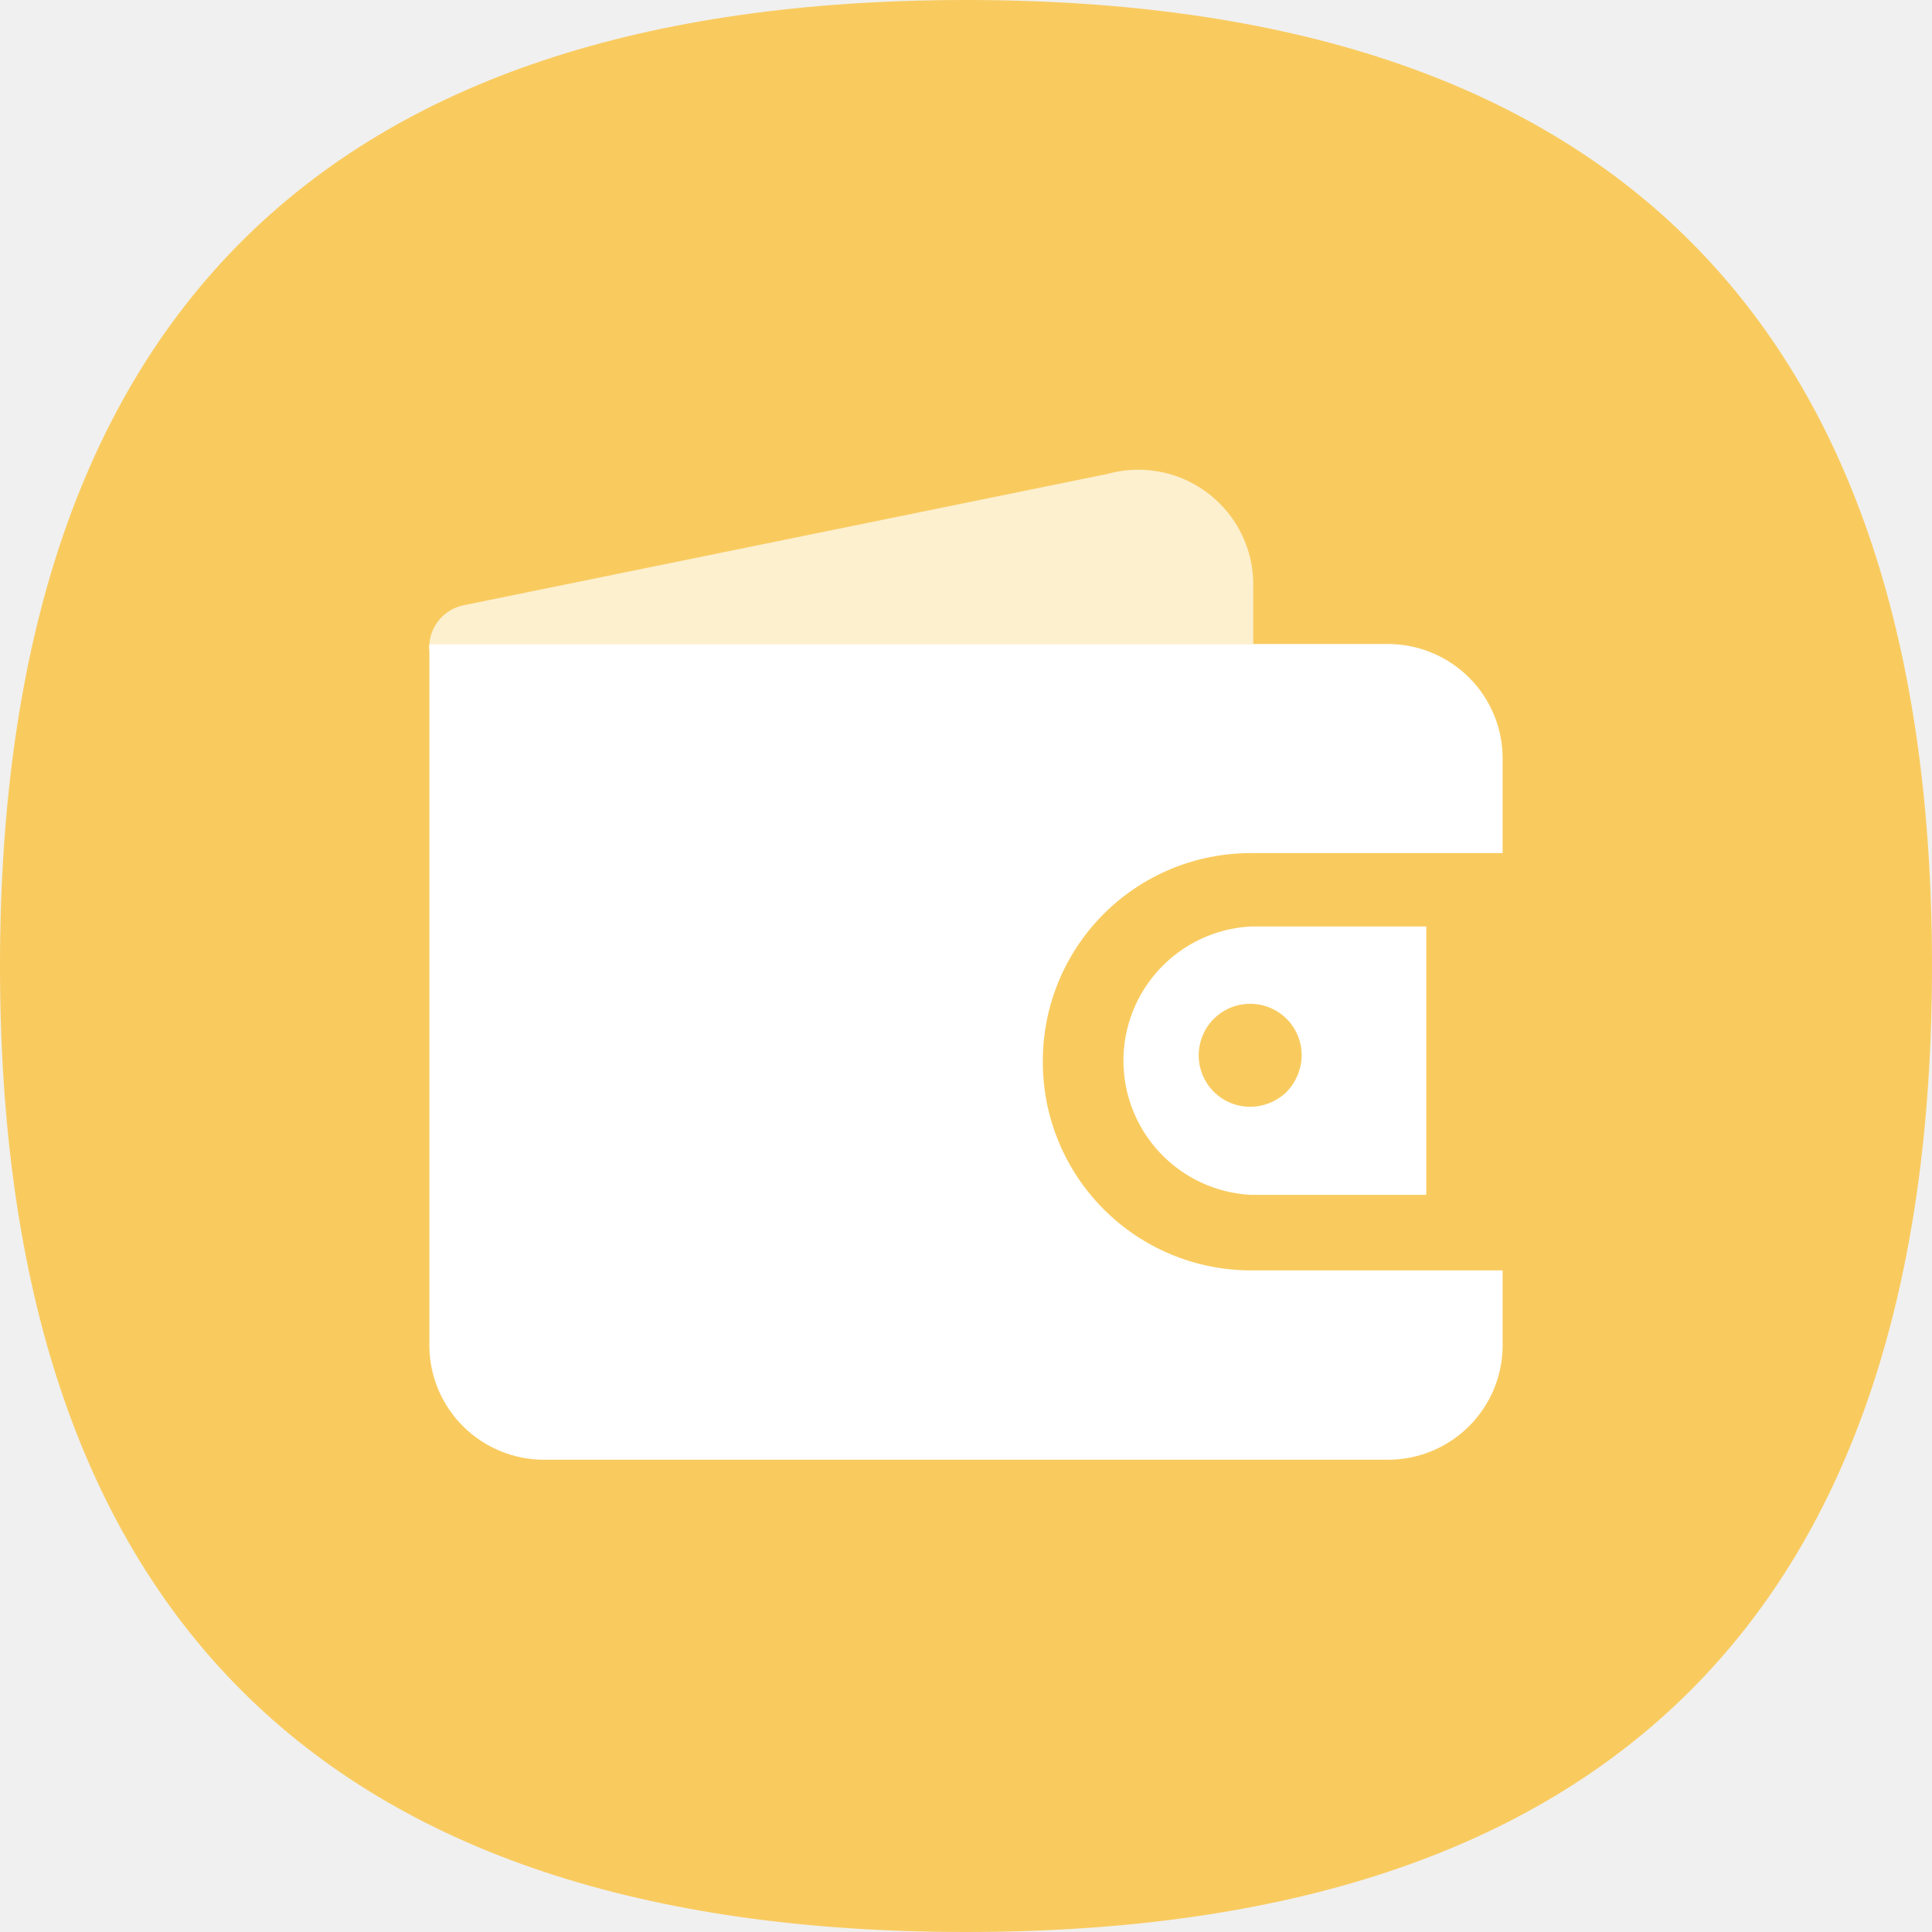
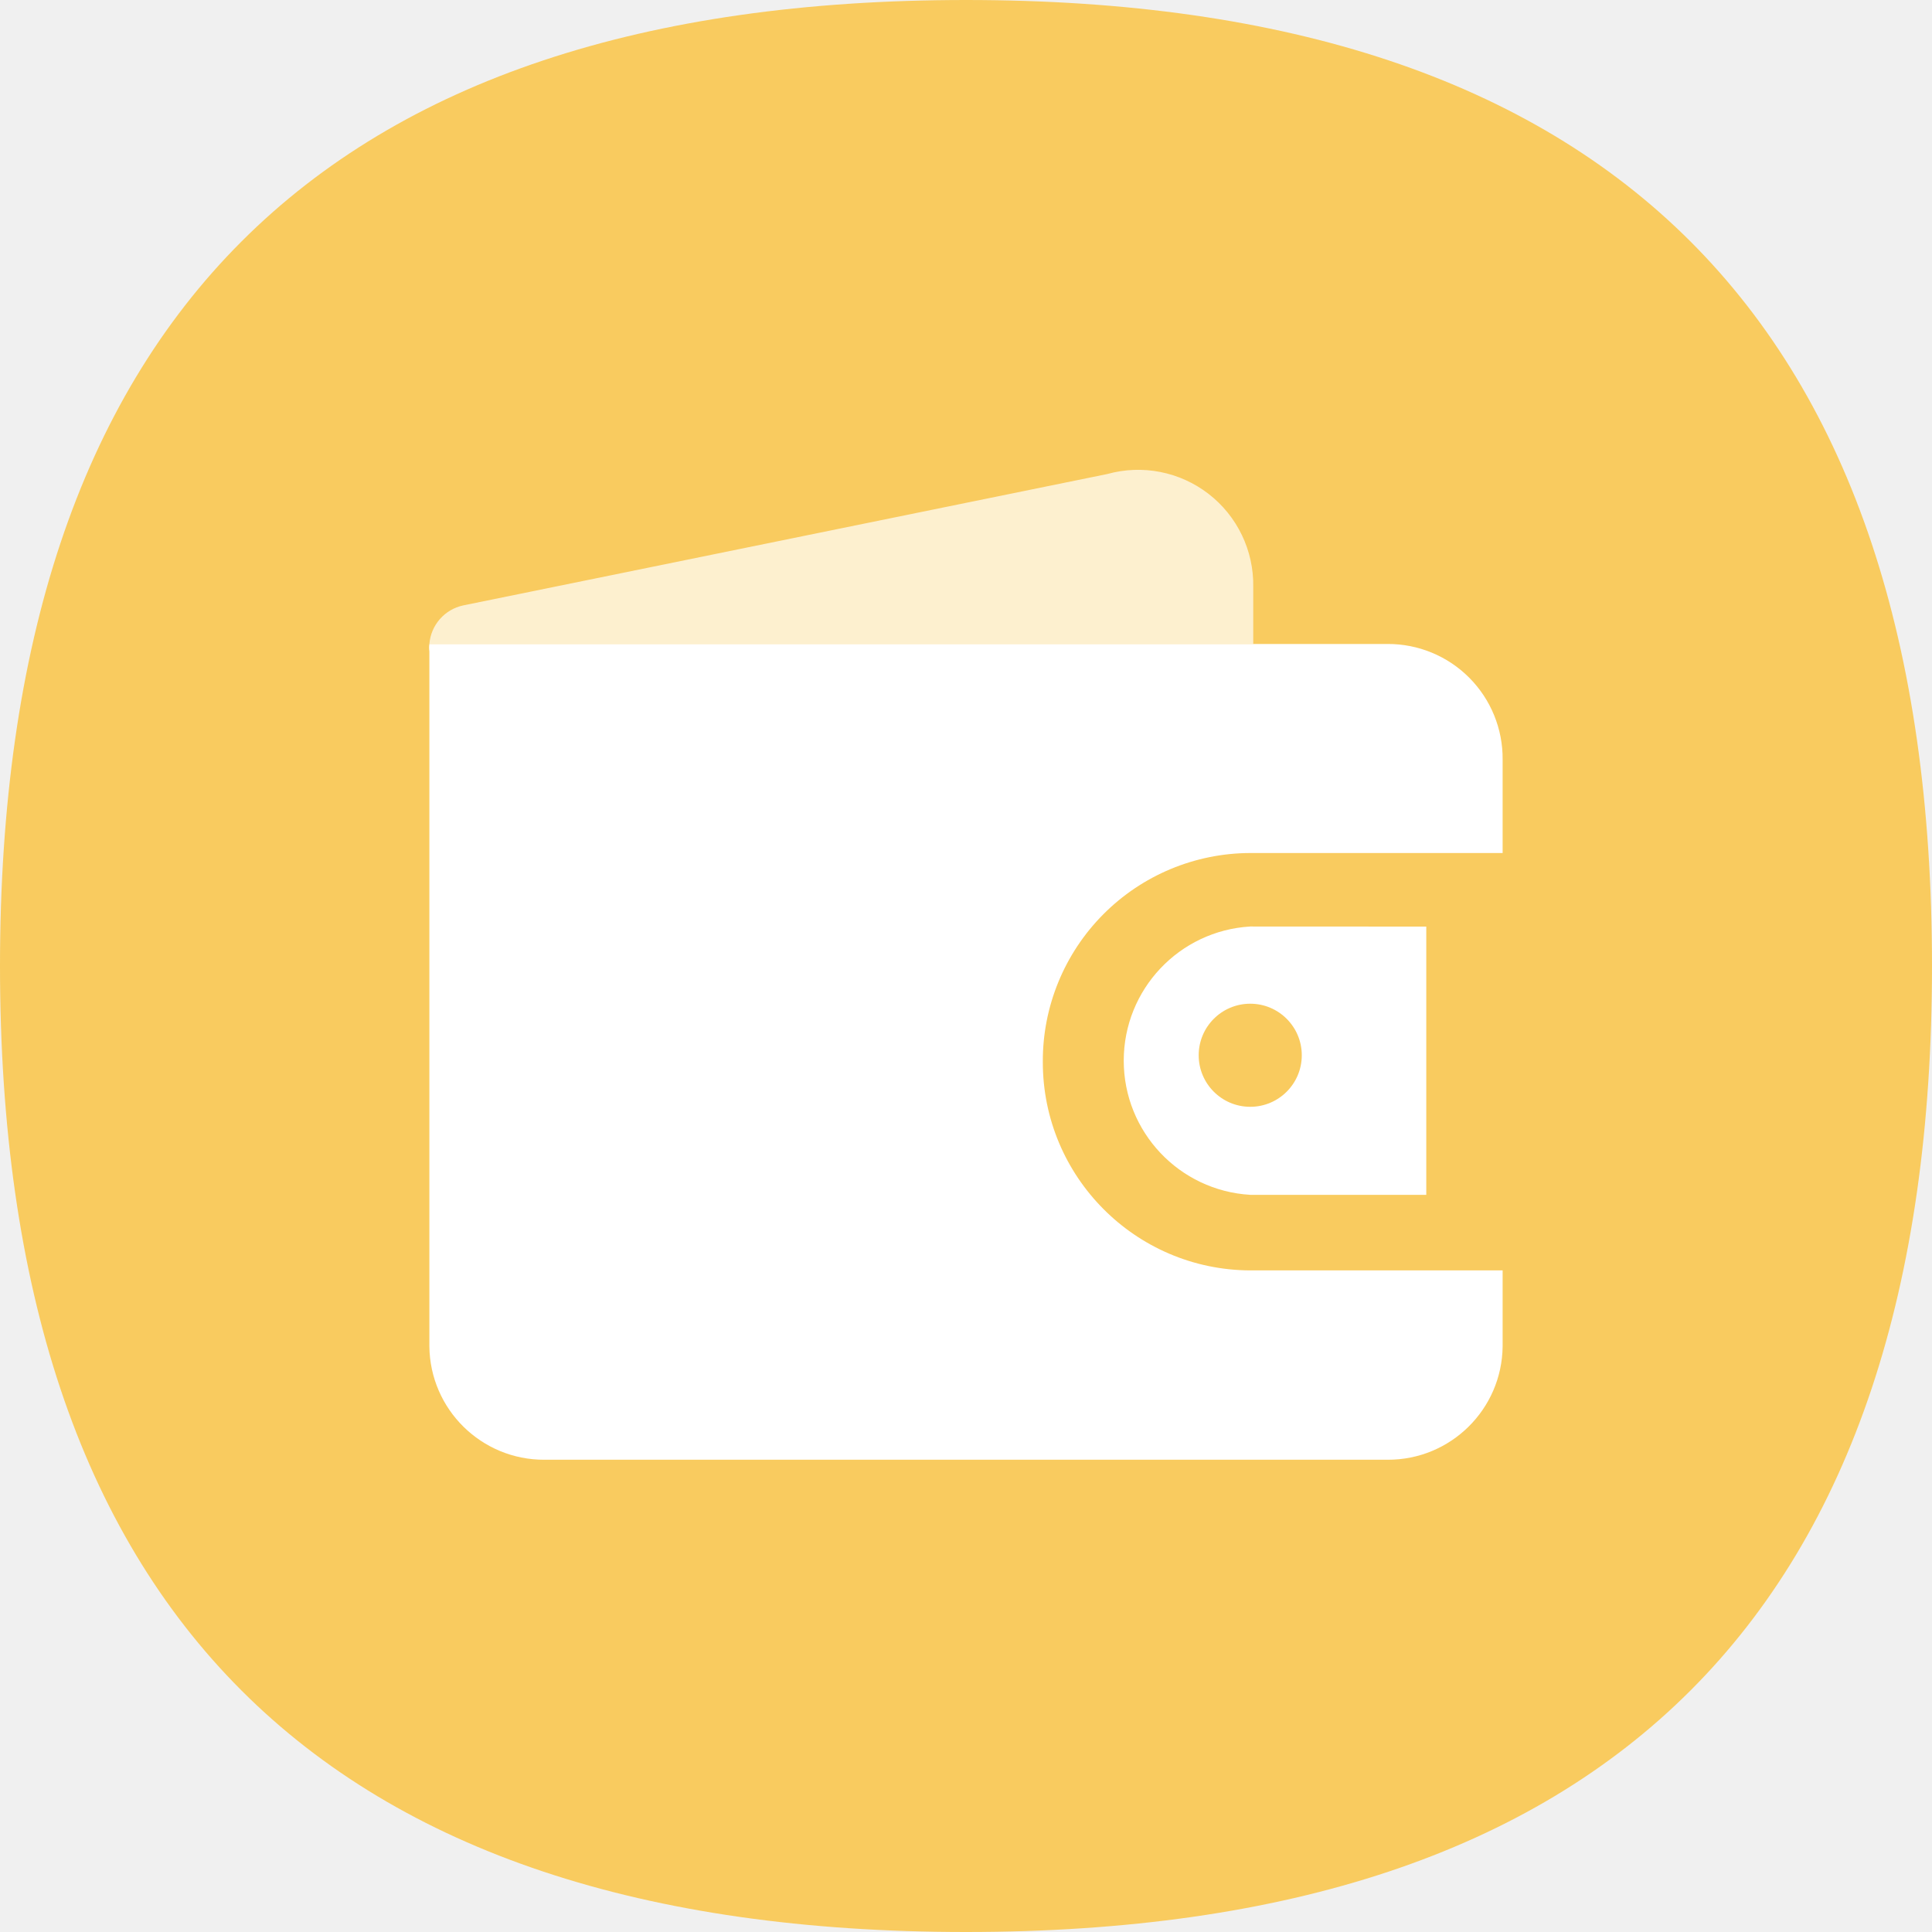
- <svg xmlns="http://www.w3.org/2000/svg" preserveAspectRatio="none" overflow="visible" style="display: block;" width="25" height="25" viewBox="0 0 25 25" fill="none">
-   <g id="Frame" clip-path="url(#clip0_0_18)">
-     <path id="Vector" d="M12.5 0C20.833 0 25 4.167 25 12.5C25 20.833 20.833 25 12.5 25C4.167 25 0 20.833 0 12.5C0 4.167 4.167 0 12.5 0Z" fill="#F9CB5F" />
-     <path id="Vector_2" d="M16.178 11.989C15.734 12.014 15.317 12.208 15.012 12.531C14.707 12.854 14.537 13.281 14.537 13.725C14.537 14.169 14.707 14.597 15.012 14.919C15.317 15.242 15.734 15.436 16.178 15.461H18.456V11.989H16.178ZM16.178 14.322C16.046 14.322 15.917 14.283 15.807 14.21C15.698 14.137 15.612 14.033 15.562 13.911C15.511 13.789 15.498 13.655 15.524 13.525C15.55 13.396 15.613 13.277 15.706 13.184C15.8 13.091 15.918 13.027 16.048 13.002C16.177 12.976 16.311 12.989 16.433 13.04C16.555 13.09 16.659 13.175 16.732 13.285C16.805 13.395 16.844 13.524 16.844 13.656C16.842 13.832 16.772 14.001 16.65 14.128C16.524 14.251 16.354 14.321 16.178 14.322Z" fill="white" />
-     <path id="Vector_3" opacity="0.7" d="M16.217 7.594V8.333H5.556C5.565 8.214 5.613 8.1 5.692 8.01C5.771 7.92 5.877 7.858 5.994 7.833L14.328 6.133C14.521 6.079 14.723 6.065 14.922 6.091C15.12 6.116 15.312 6.182 15.485 6.284C15.657 6.386 15.808 6.521 15.927 6.682C16.046 6.844 16.131 7.027 16.178 7.222C16.206 7.344 16.219 7.469 16.217 7.594Z" fill="white" />
-     <path id="Vector_4" d="M13.494 13.739C13.493 14.453 13.775 15.138 14.278 15.644C14.781 16.15 15.464 16.436 16.178 16.439H19.444V17.422C19.44 17.814 19.281 18.188 19.002 18.462C18.723 18.737 18.347 18.89 17.956 18.889H7.044C6.653 18.89 6.277 18.737 5.998 18.462C5.719 18.188 5.56 17.814 5.556 17.422V8.428C5.551 8.396 5.551 8.365 5.556 8.333H17.956C18.152 8.333 18.346 8.371 18.527 8.446C18.709 8.521 18.873 8.631 19.012 8.77C19.151 8.909 19.26 9.074 19.334 9.255C19.409 9.437 19.446 9.632 19.444 9.828V11.039H16.178C15.824 11.04 15.474 11.11 15.148 11.246C14.822 11.382 14.525 11.582 14.276 11.832C14.027 12.083 13.829 12.381 13.695 12.708C13.561 13.035 13.493 13.385 13.494 13.739Z" fill="white" />
+ <svg xmlns="http://www.w3.org/2000/svg" width="25" height="25" fill="none" overflow="visible" preserveAspectRatio="none" style="display:block" viewBox="0 0 25 25">
+   <g clip-path="url(#a)">
+     <path fill="#f9cb5f" d="M12.5 0Q25 0 25 12.5T12.5 25 0 12.5 12.5 0" />
+     <path fill="#fff" d="M16.178 11.989a1.739 1.739 0 0 0 0 3.472h2.278V11.99zm0 2.333a.667.667 0 1 1 0-1.334.667.667 0 0 1 0 1.334" />
+     <path fill="#fff" d="M16.217 7.594v.74H5.556a.555.555 0 0 1 .438-.5l8.334-1.7a1.49 1.49 0 0 1 1.889 1.46" opacity=".7" />
+     <path fill="#fff" d="M13.494 13.739a2.695 2.695 0 0 0 2.684 2.7h3.266v.983a1.483 1.483 0 0 1-1.488 1.467H7.044a1.483 1.483 0 0 1-1.488-1.467V8.428a.3.3 0 0 1 0-.095h12.4a1.483 1.483 0 0 1 1.488 1.495v1.21h-3.266a2.69 2.69 0 0 0-2.684 2.7" />
  </g>
  <defs>
-     <clipPath id="clip0_0_18">
-       <rect width="25" height="25" fill="white" />
+     <clipPath id="a">
+       <path fill="#fff" d="M0 0h25v25H0z" />
    </clipPath>
  </defs>
</svg>
